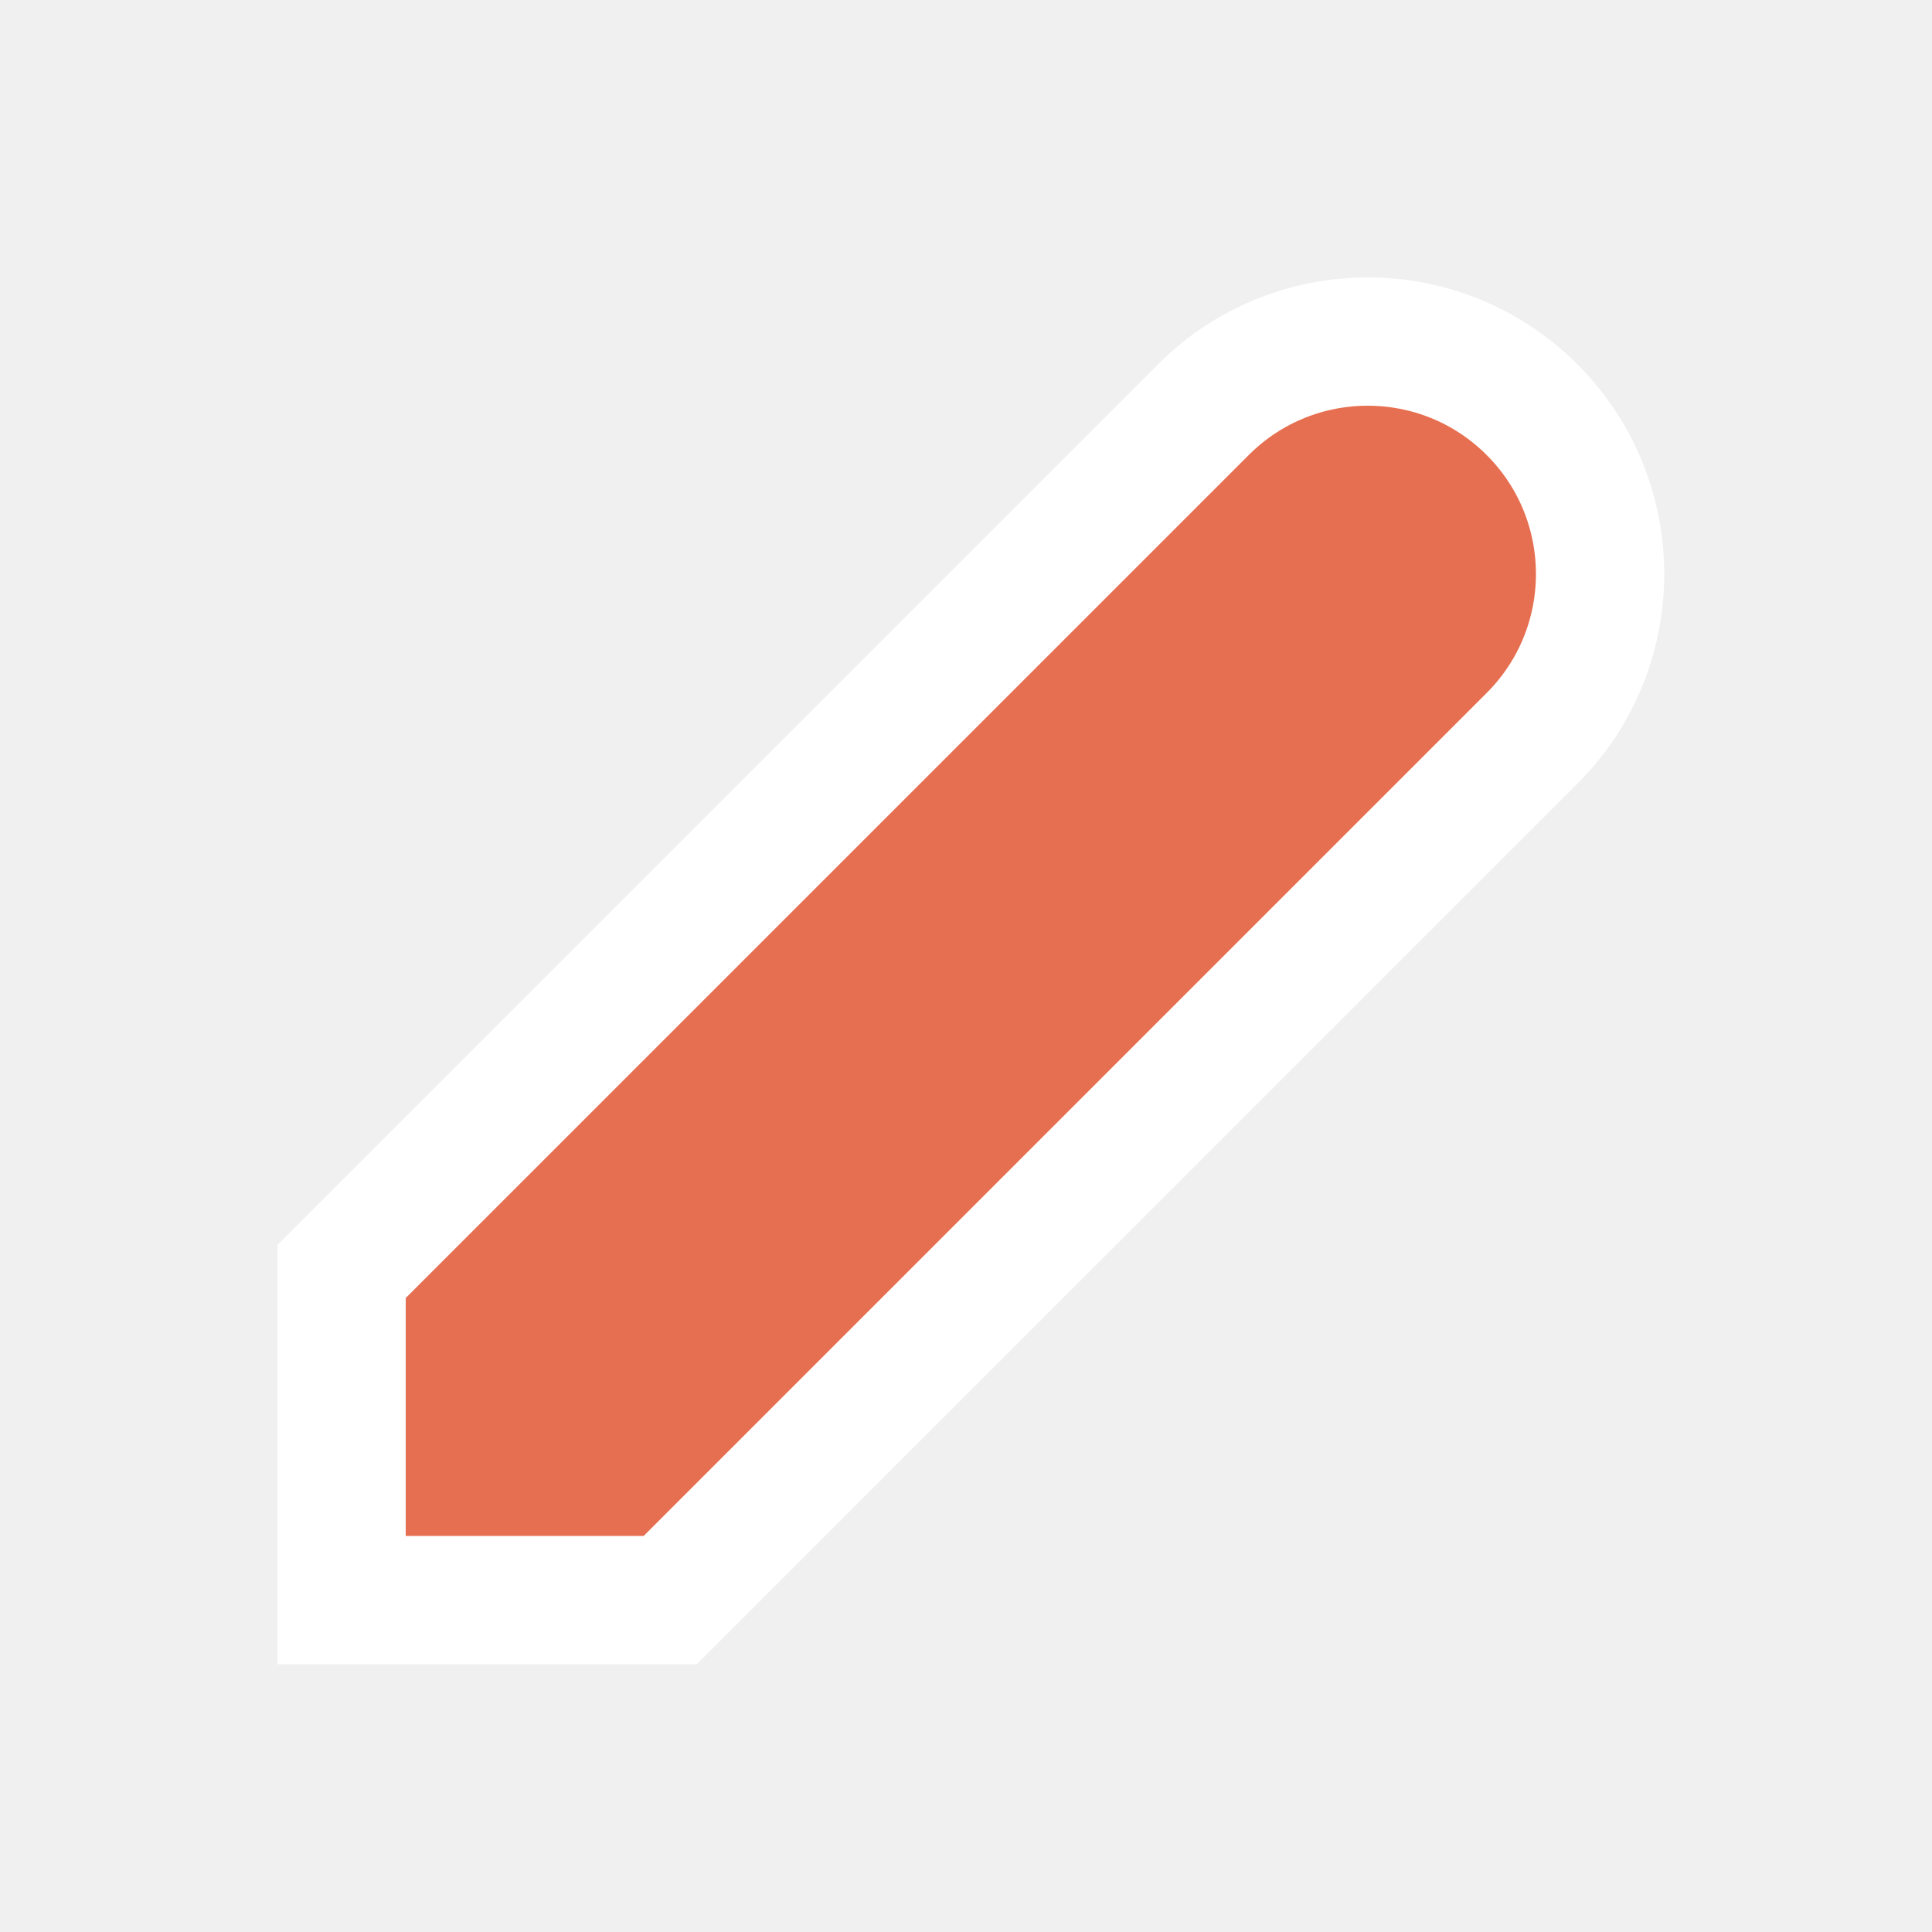
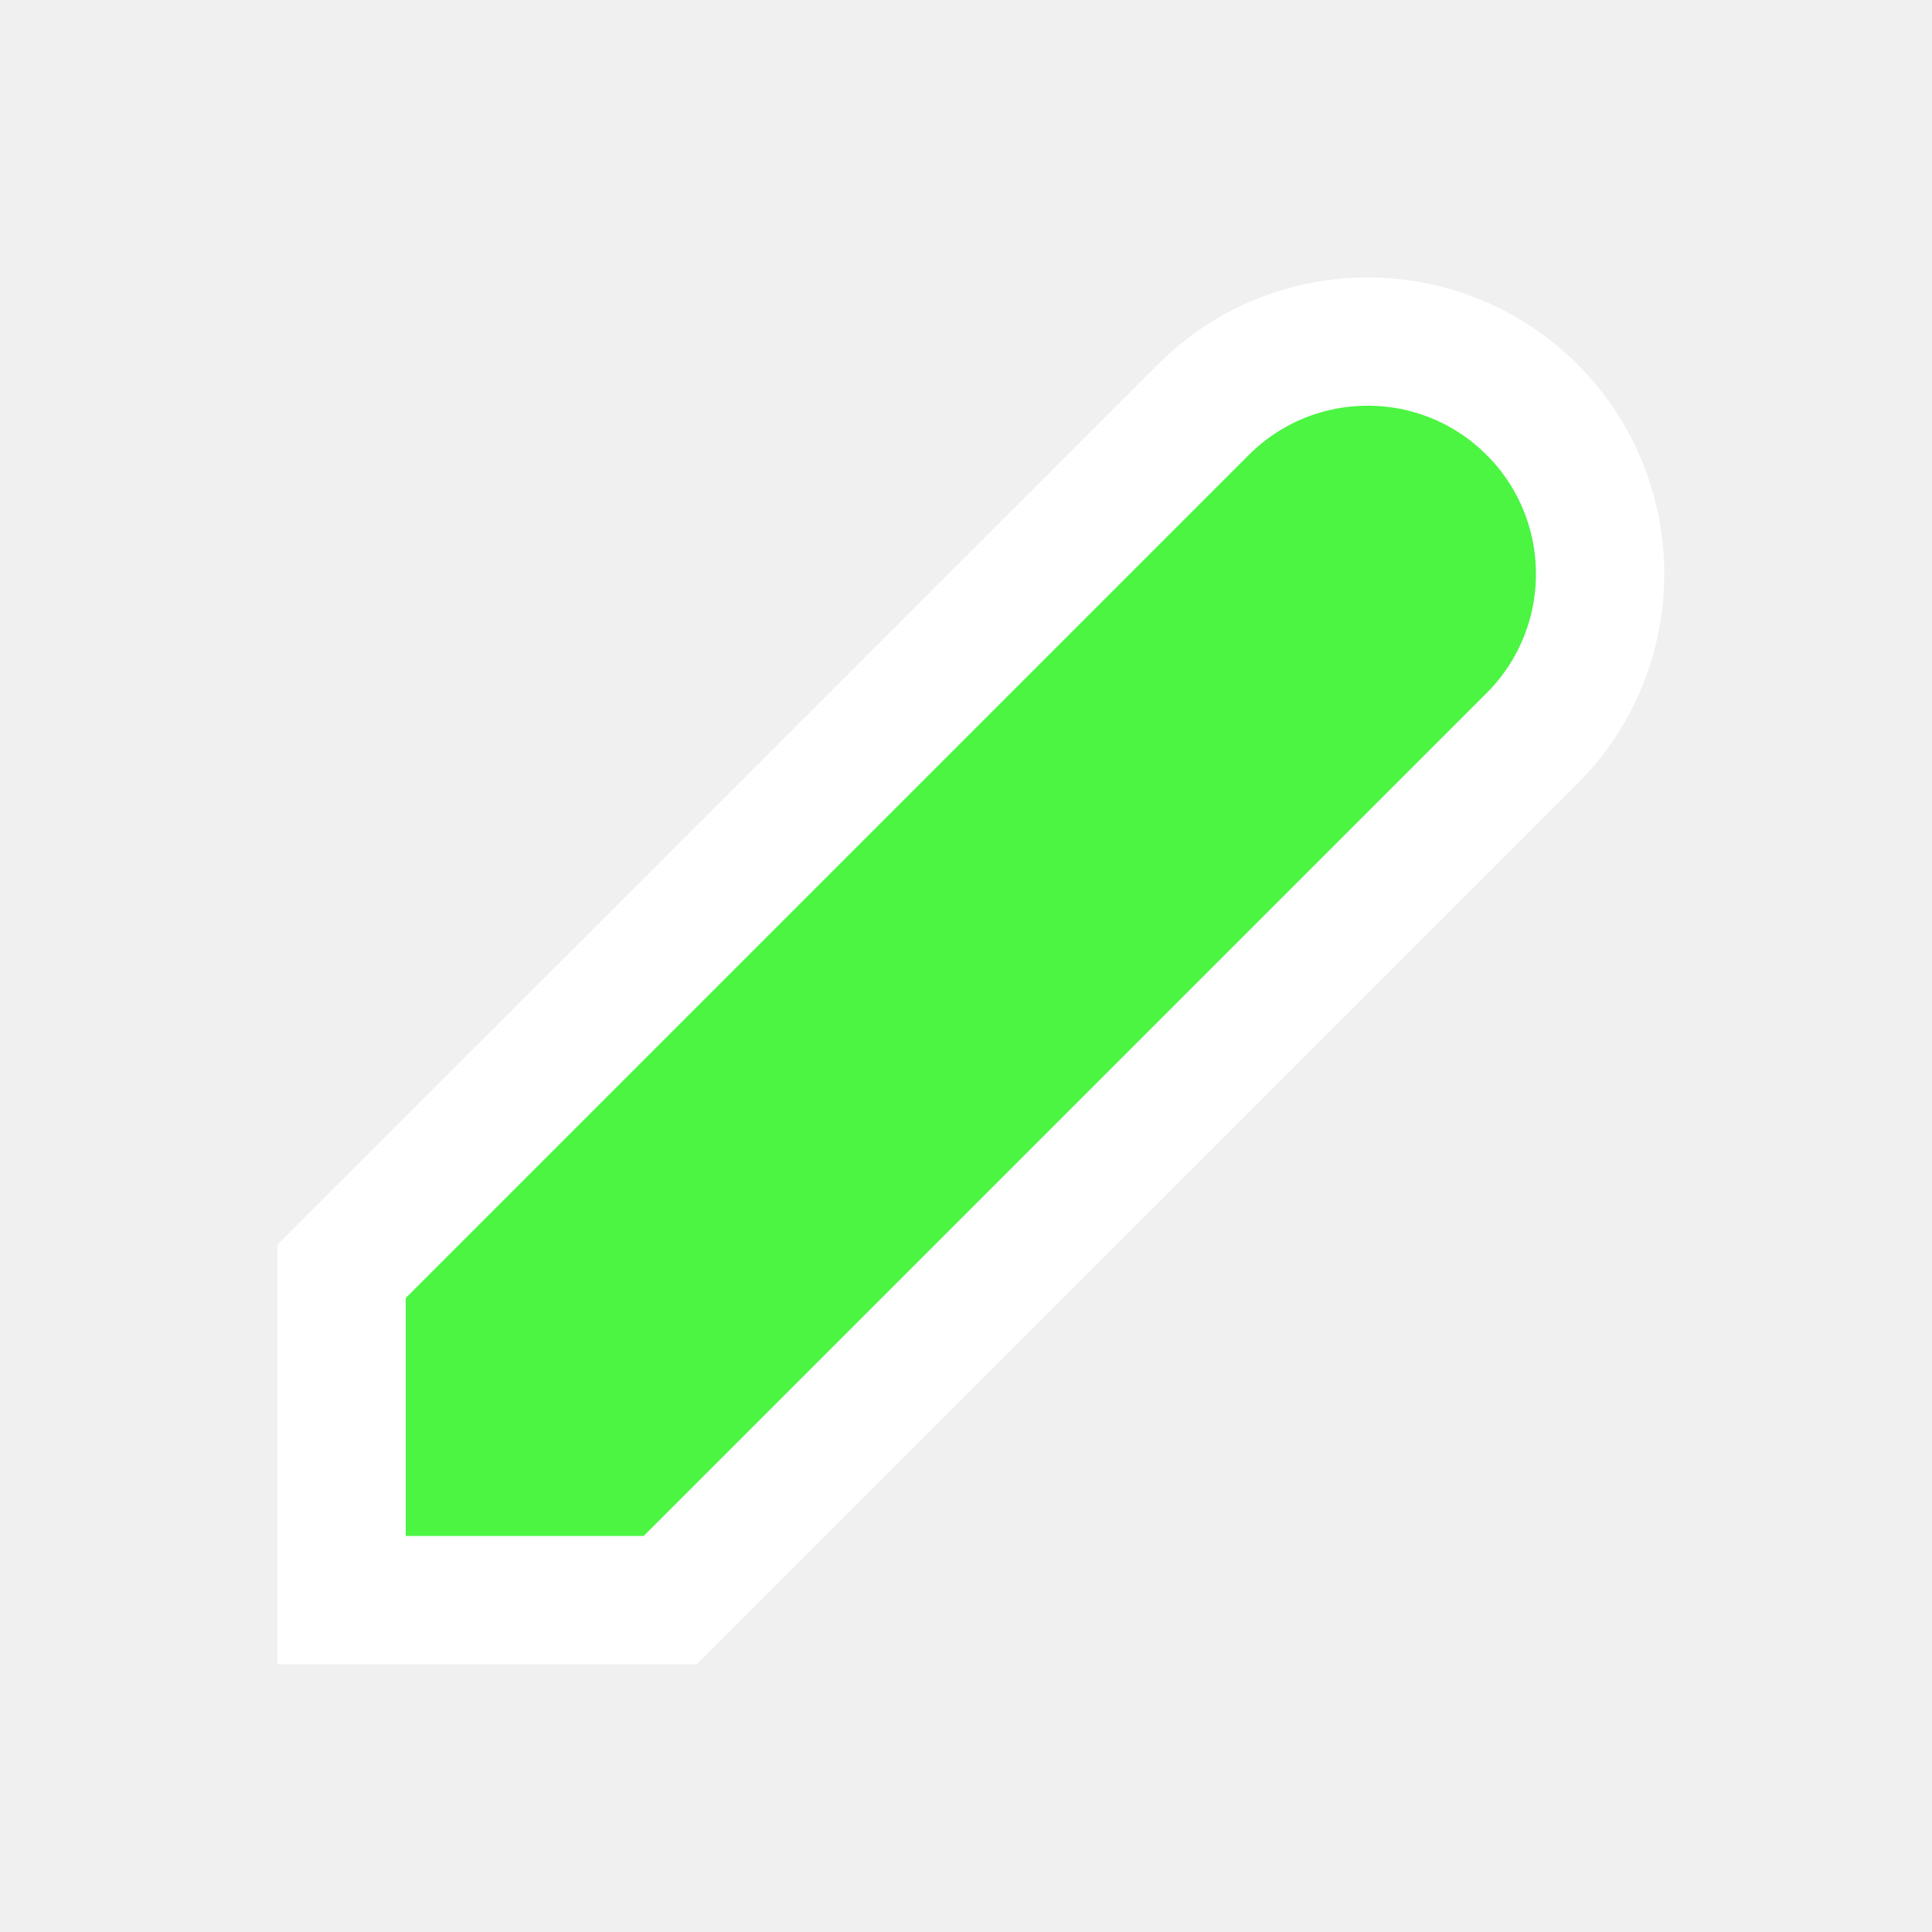
<svg xmlns="http://www.w3.org/2000/svg" width="128" height="128" viewBox="0 0 256 256" fill="none">
-   <path d="M187.954 112.879L193.766 107.067L203.004 97.83C215.027 85.807 215.023 66.311 203.007 54.284L203.004 54.282C190.975 42.253 171.484 42.253 159.455 54.282L150.217 63.519L144.404 69.332L144.206 69.529L138.394 75.342L47.75 165.982L45.26 168.472V171.993V203.52V212.02H53.76H85.288H88.809L91.299 209.531L181.943 118.89L187.756 113.077L187.954 112.879Z" fill="#E76F51" stroke="#FFFFFF" stroke-width="17" />
+   <path d="M187.954 112.879L193.766 107.067L203.004 97.83C215.027 85.807 215.023 66.311 203.007 54.284L203.004 54.282C190.975 42.253 171.484 42.253 159.455 54.282L150.217 63.519L144.404 69.332L144.206 69.529L138.394 75.342L47.75 165.982L45.26 168.472V171.993V203.52V212.02H53.76H85.288H88.809L91.299 209.531L181.943 118.89L187.756 113.077L187.954 112.879Z" fill="#4bf542" stroke="#FFFFFF" stroke-width="17" />
</svg>
